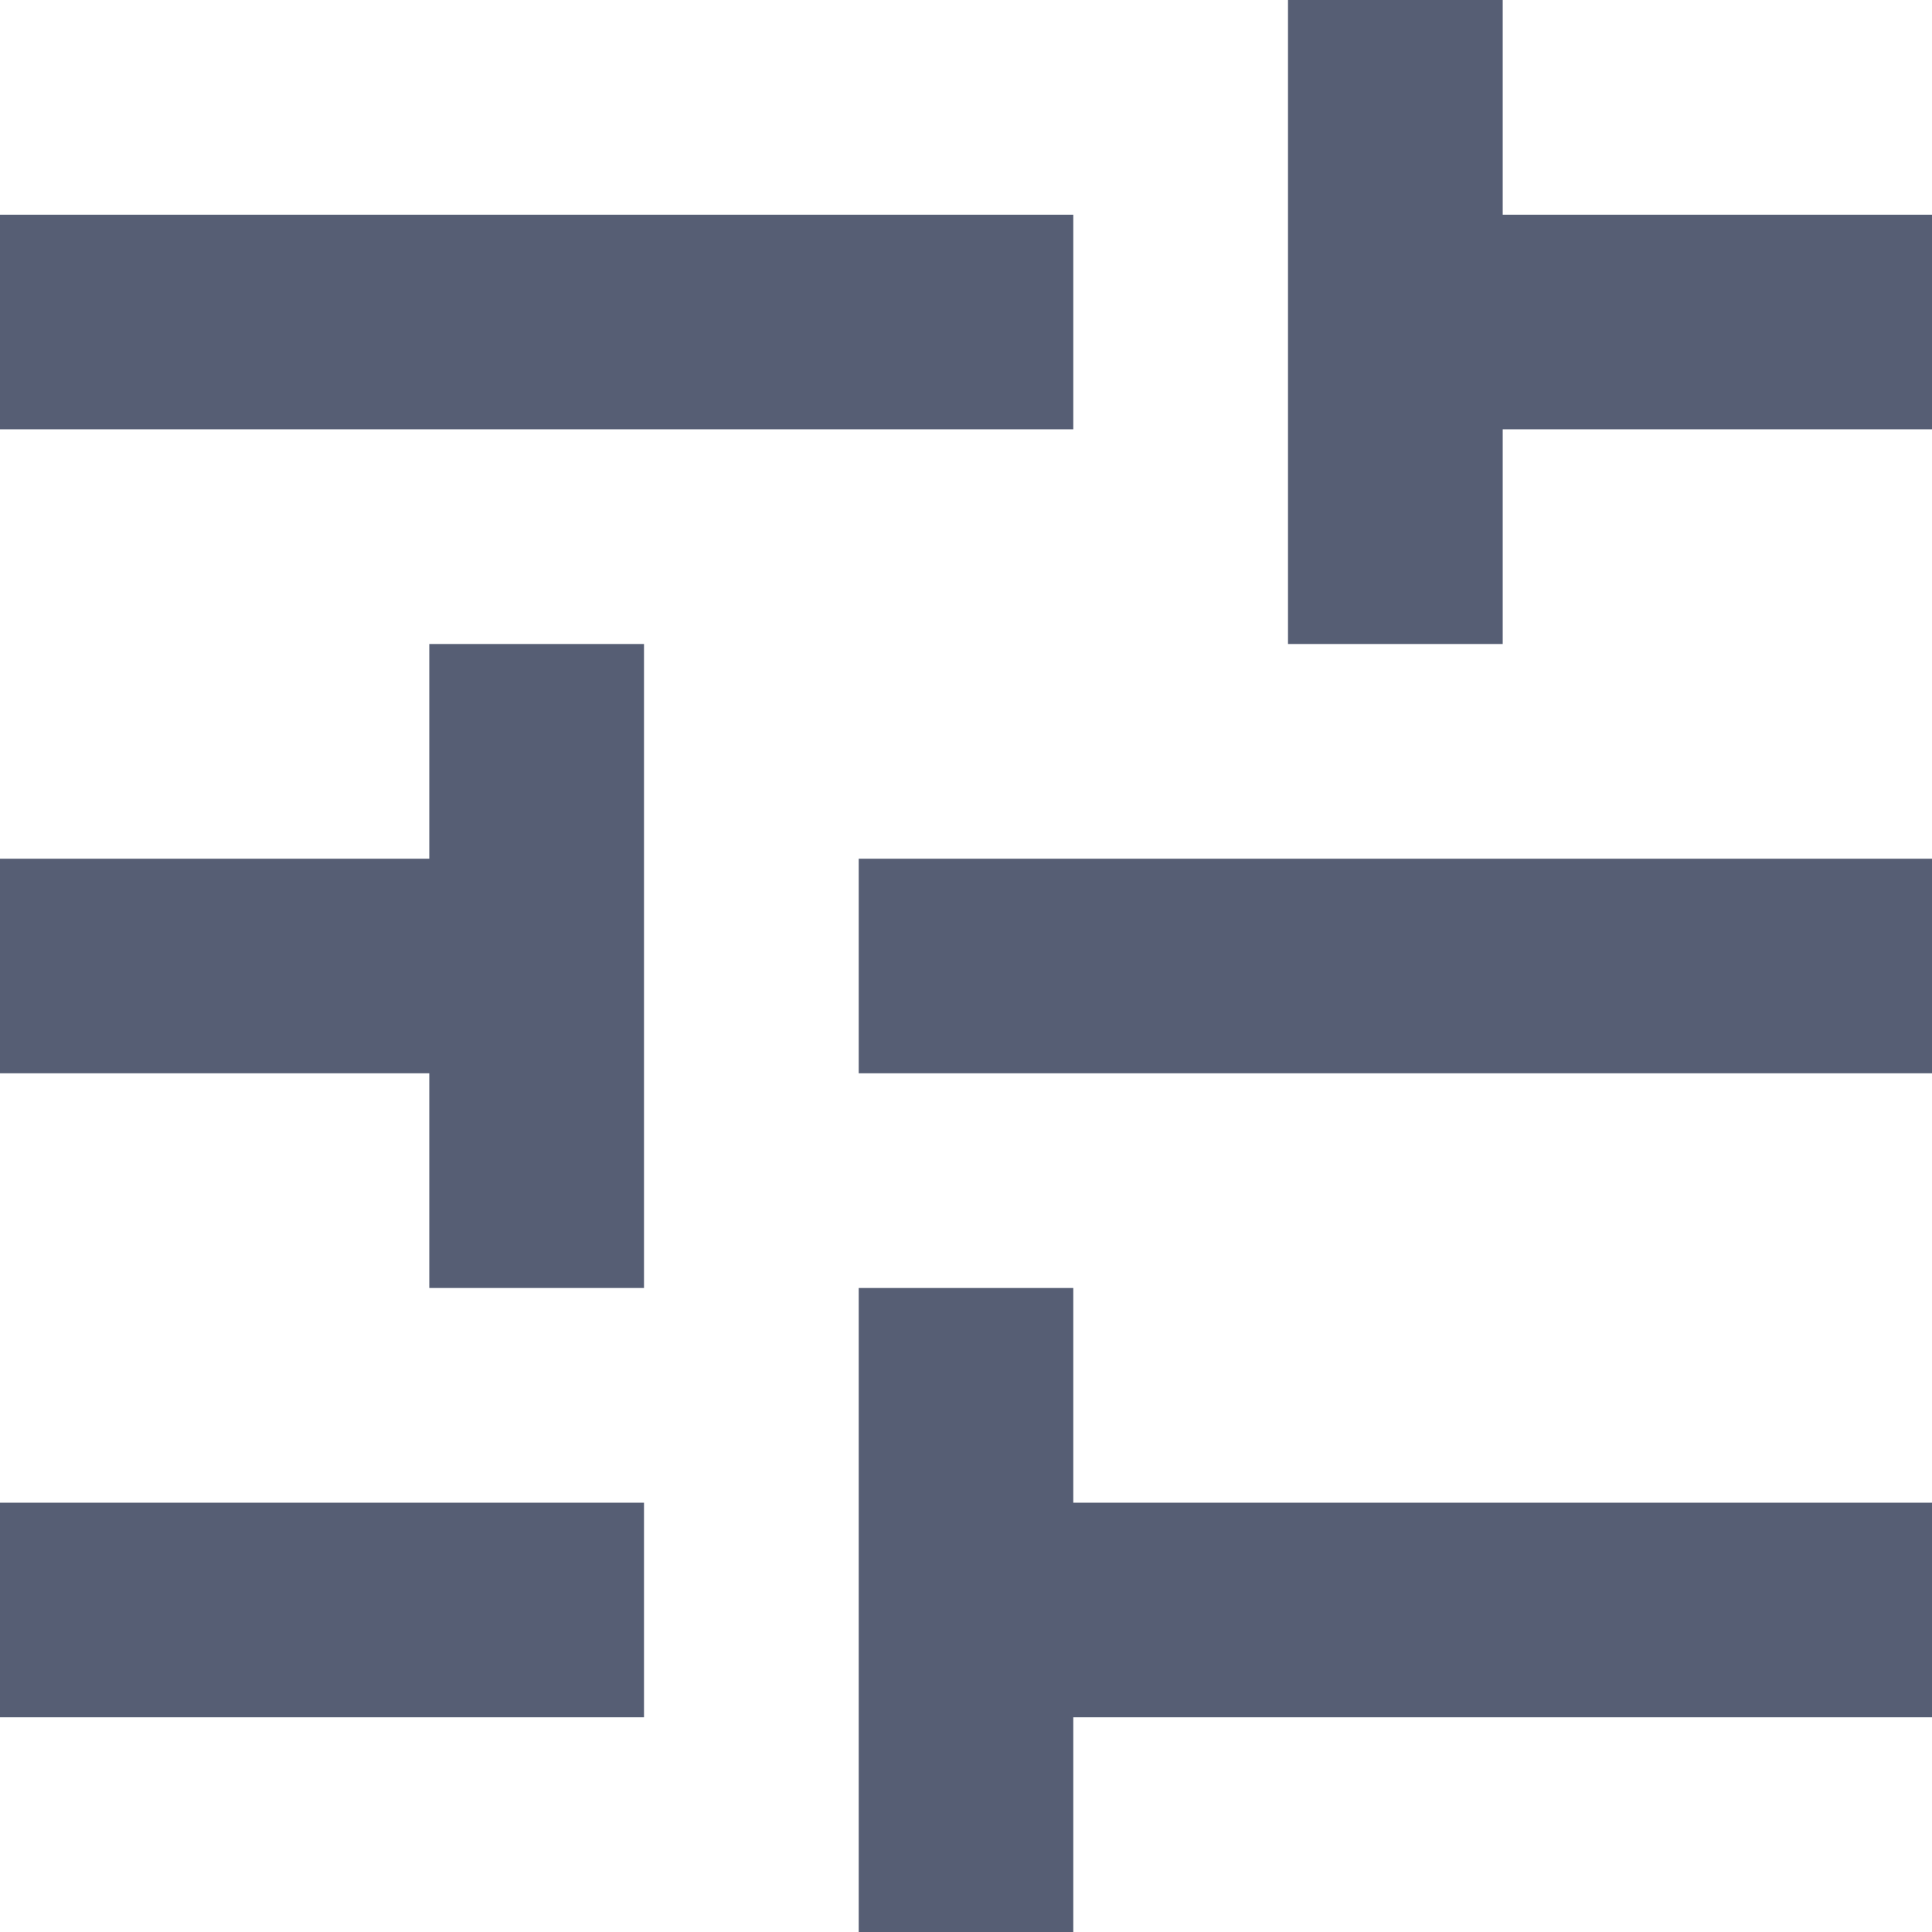
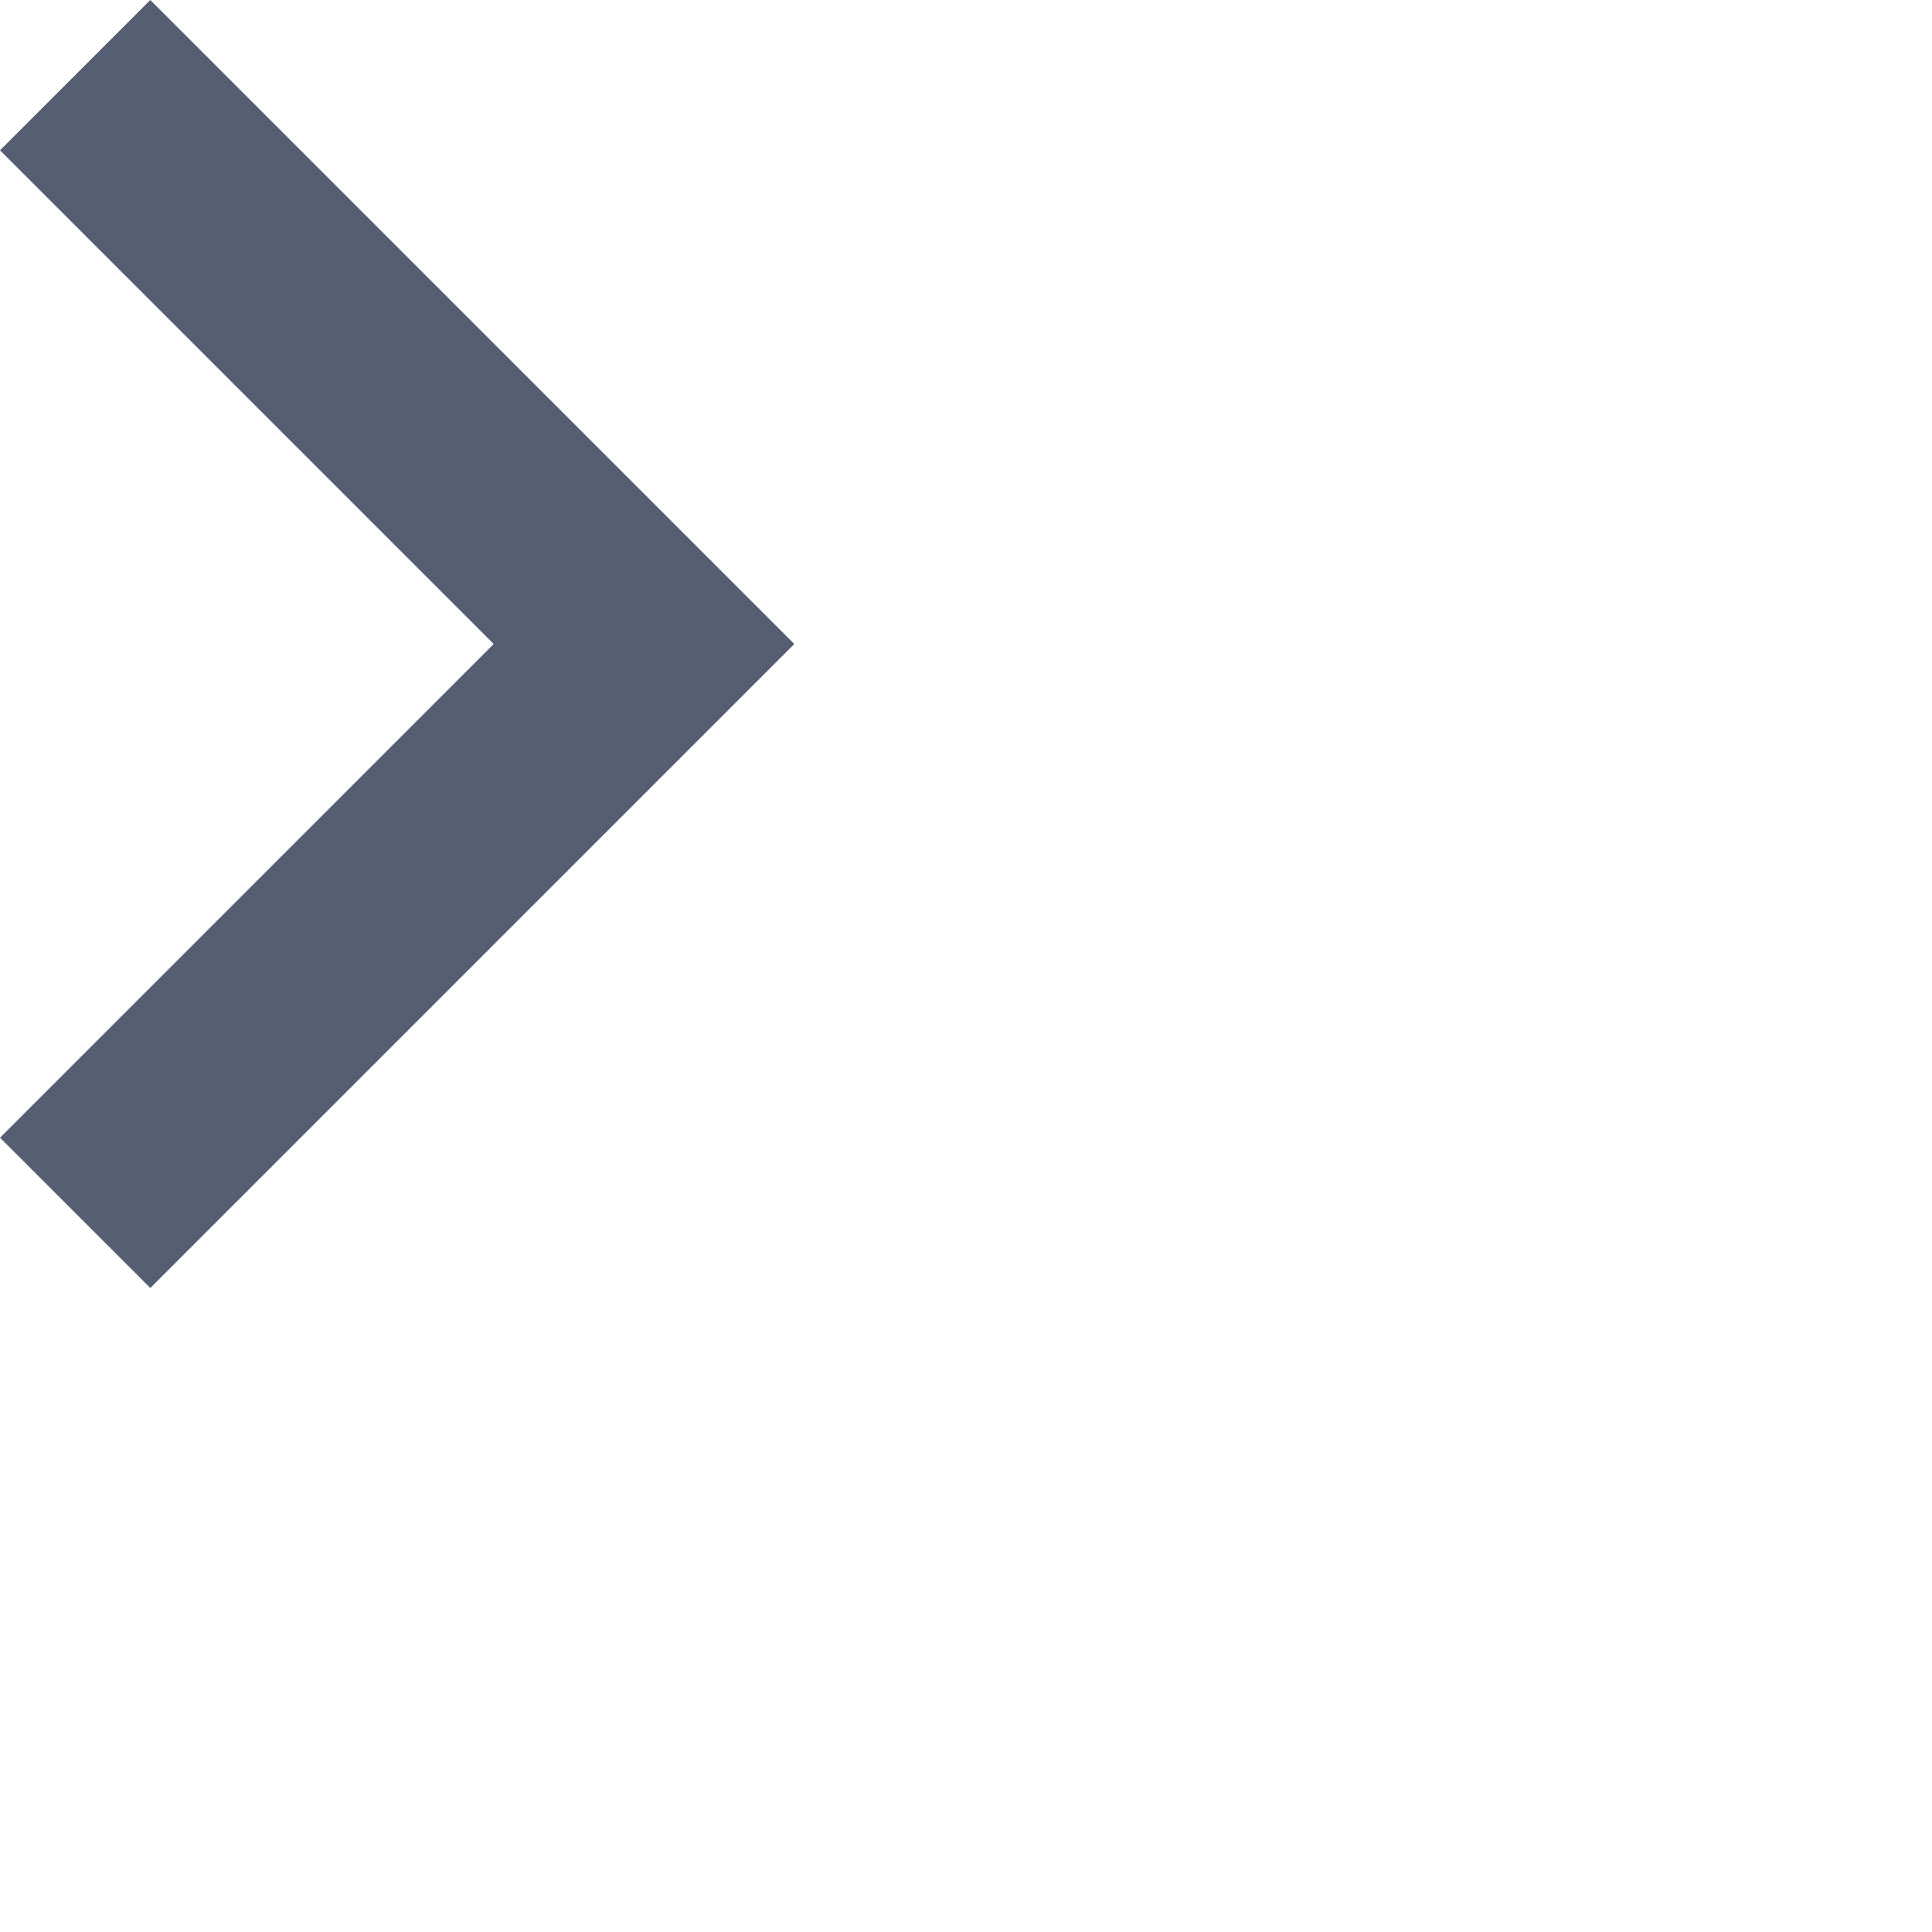
<svg xmlns="http://www.w3.org/2000/svg" preserveAspectRatio="none" overflow="visible" style="display: block;" width="15" height="15" viewBox="0 0 15 15" fill="none">
  <g id="Container">
-     <path id="Icon" d="M6.667 15V10H8.333V11.667H15V13.333H8.333V15H6.667V15M0 13.333V11.667H5V13.333H0V13.333M3.333 10V8.333H0V6.667H3.333V5H5V10H3.333V10M6.667 8.333V6.667H15V8.333H6.667V8.333M10 5V0H11.667V1.667H15V3.333H11.667V5H10V5M0 3.333V1.667H8.333V3.333H0V3.333" fill="#565E74" />
+     <path id="Icon" d="M3.833 5L0 1.167L1.167 0L6.167 5L1.167 10L0 8.833L3.833 5Z" fill="#565E74" />
  </g>
</svg>
